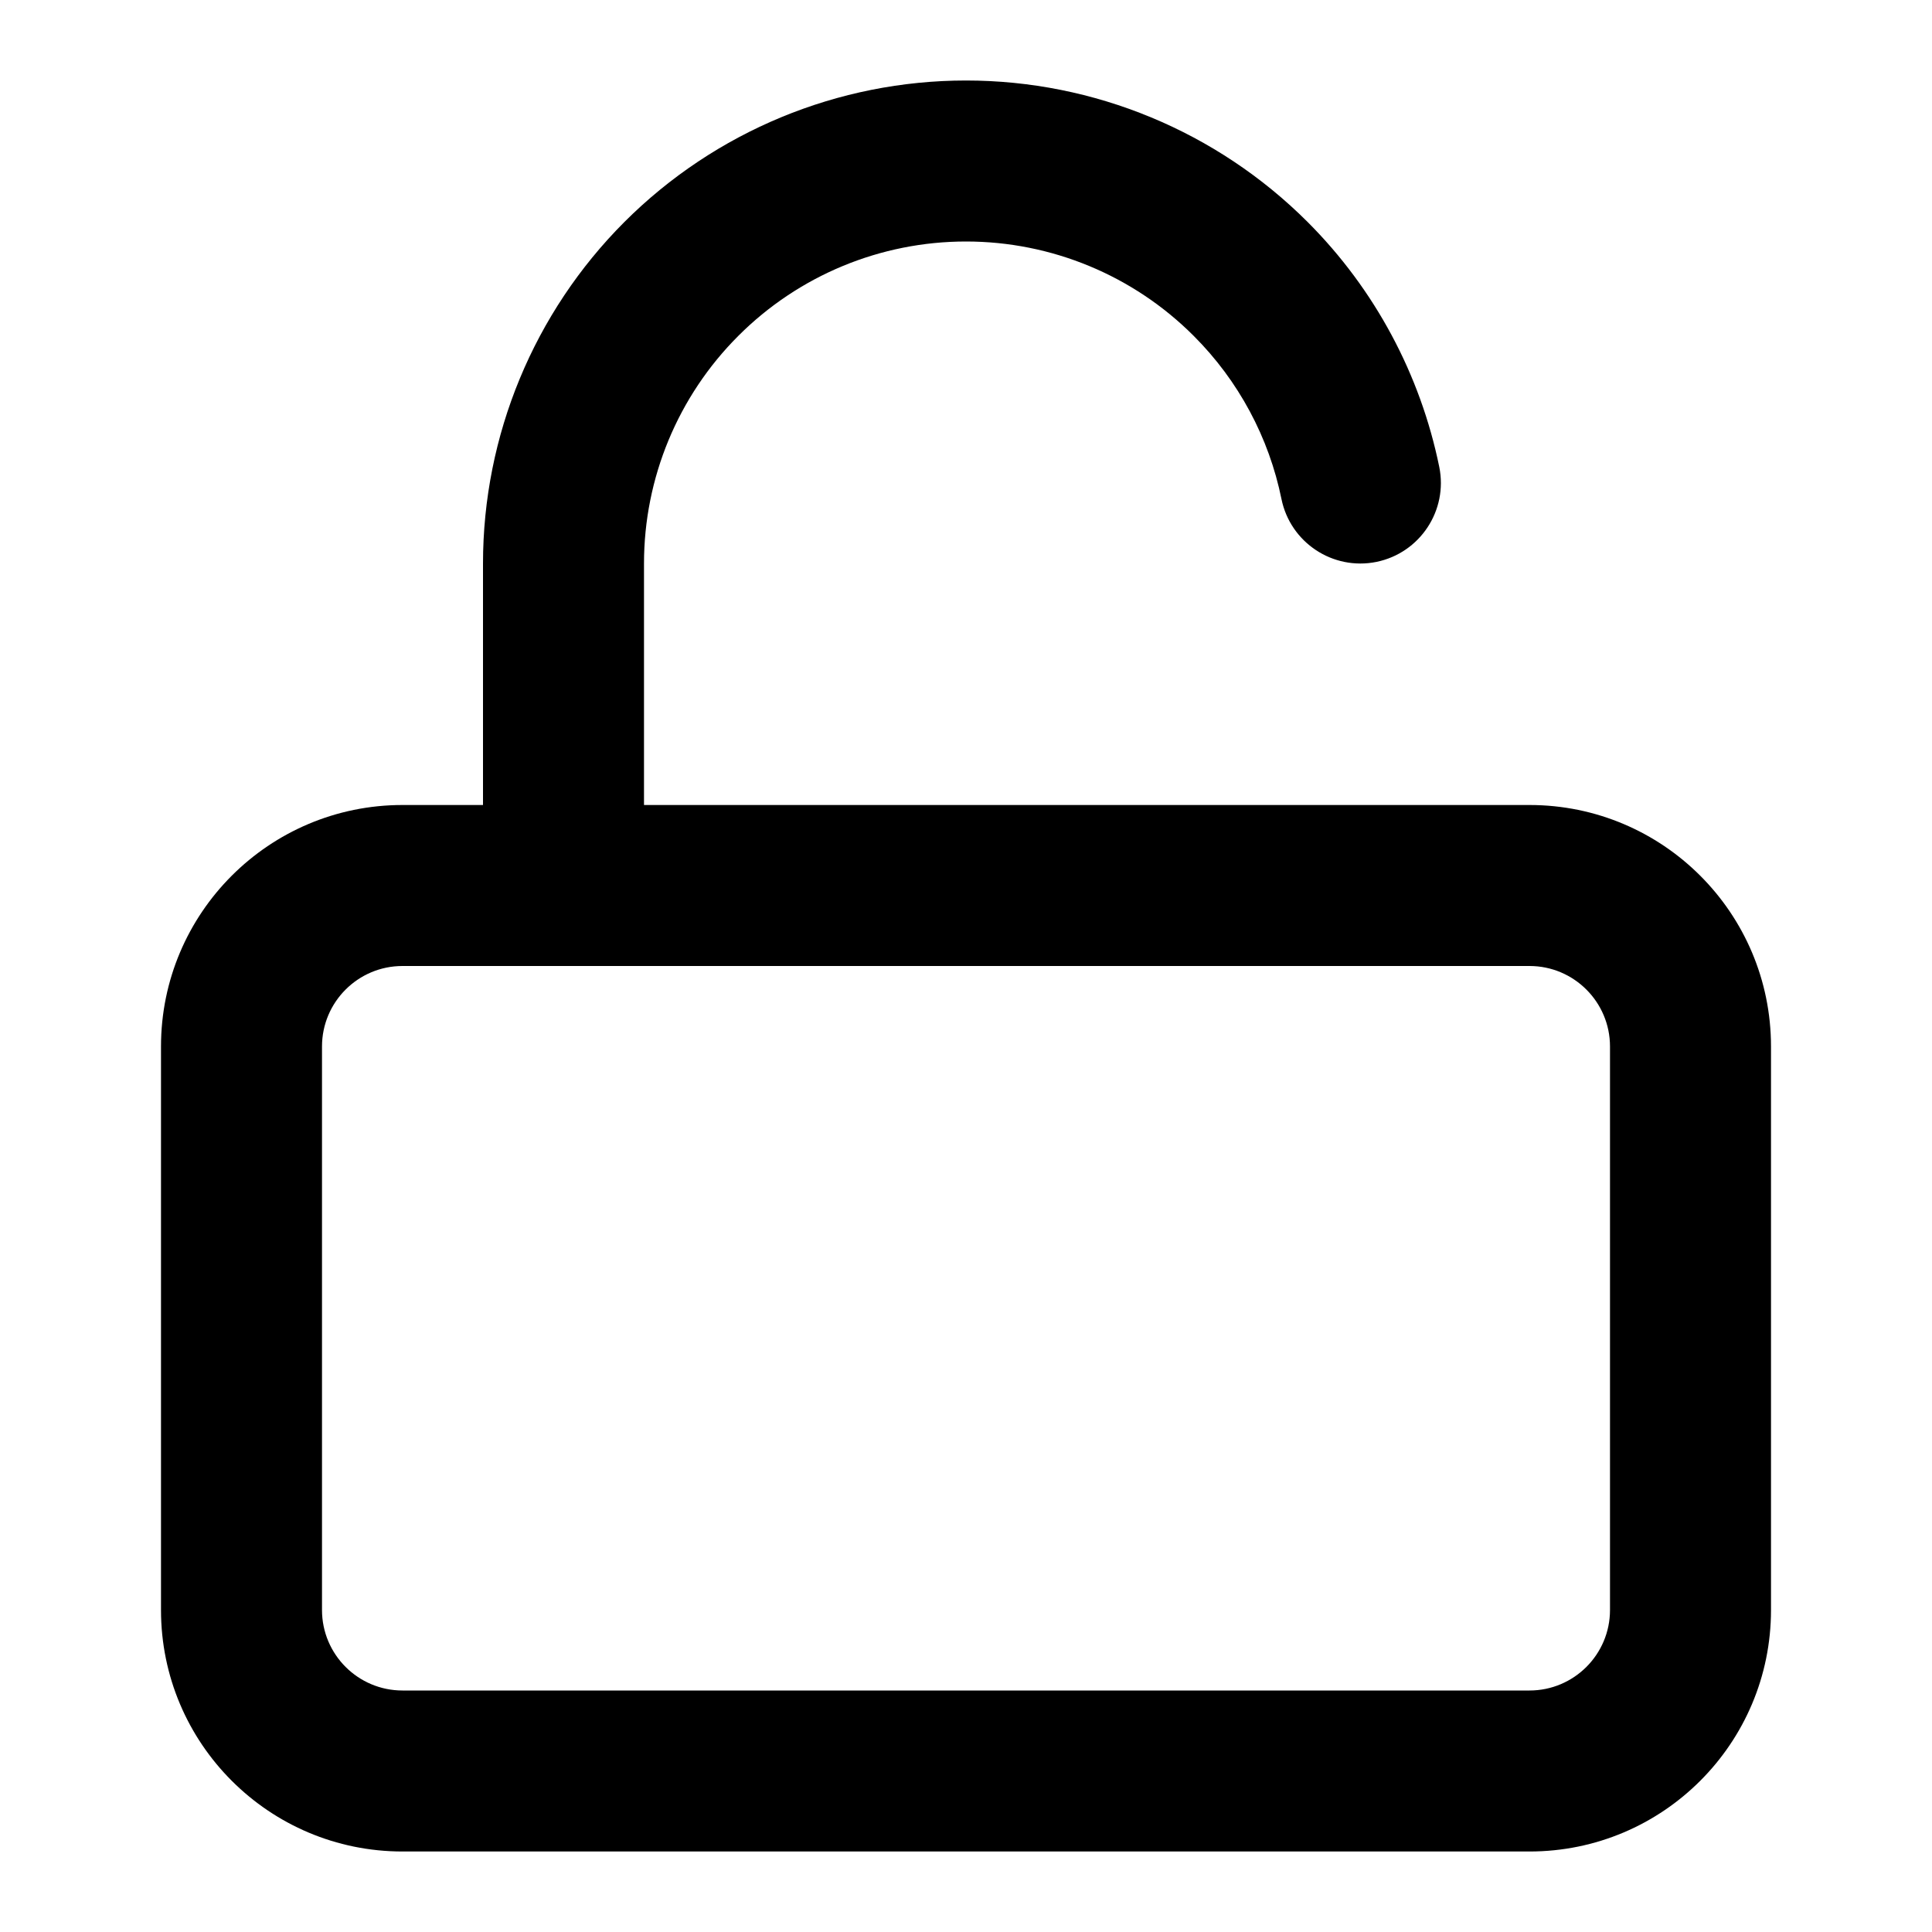
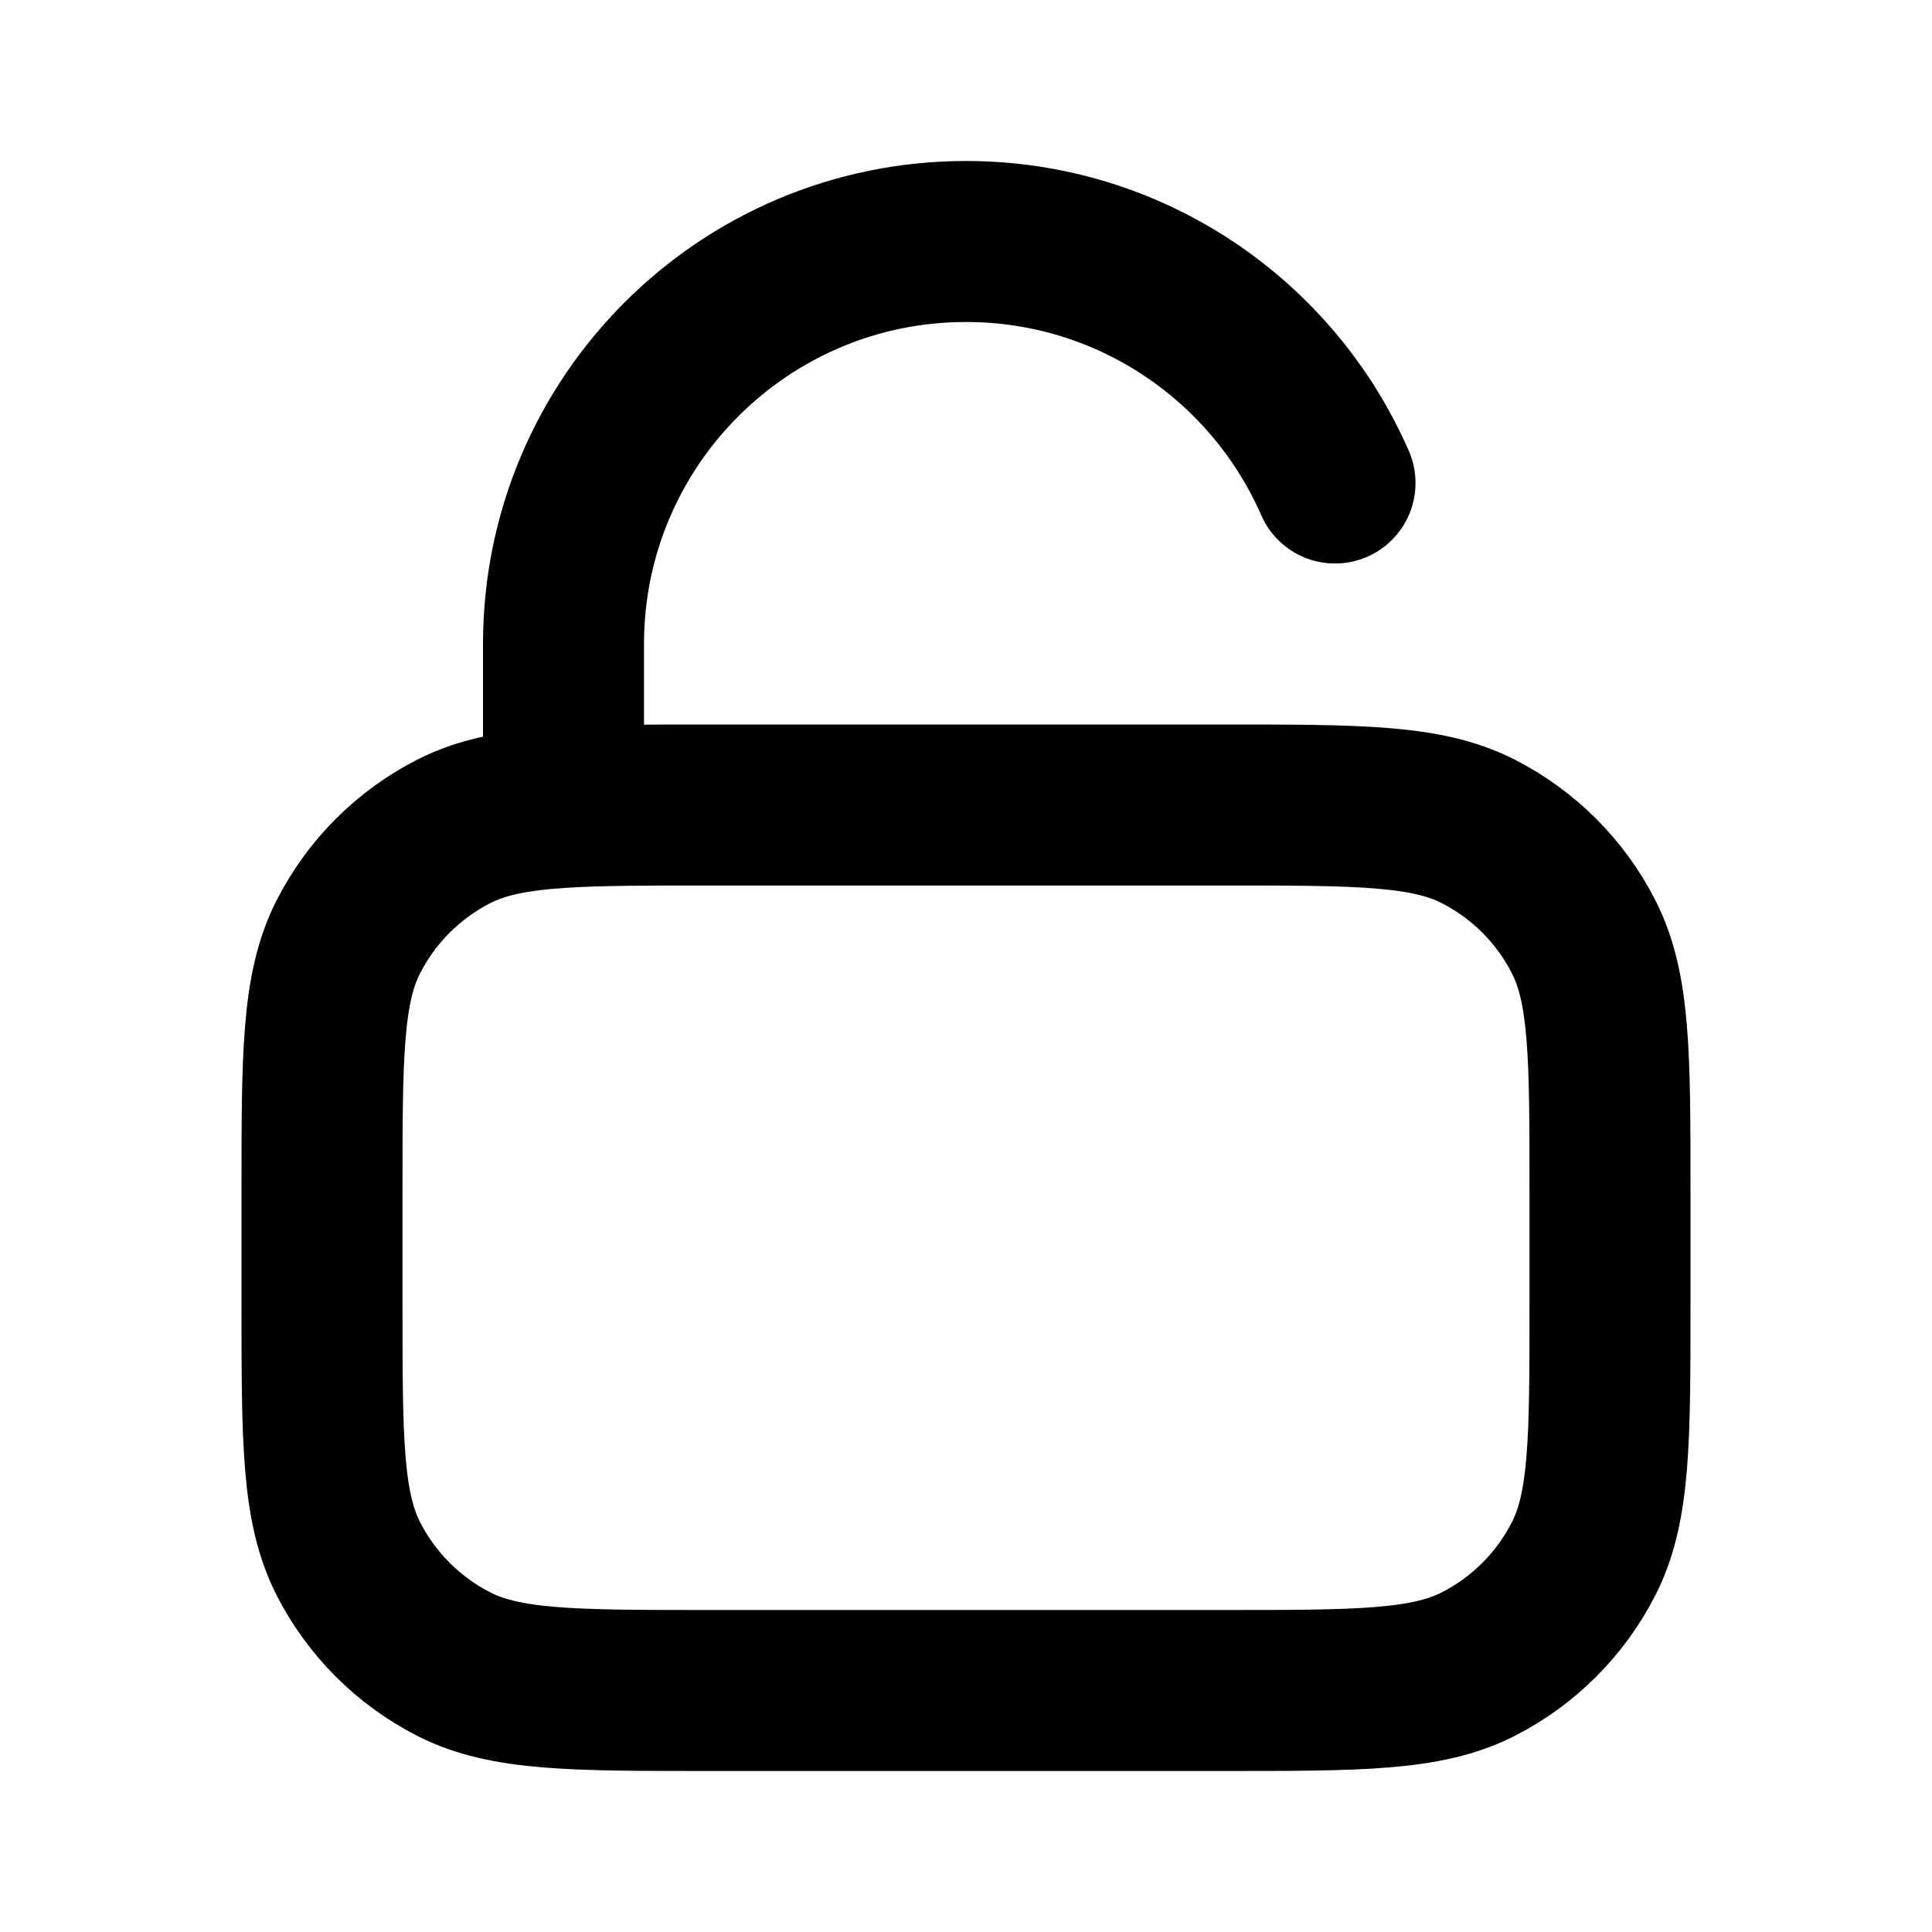
<svg xmlns="http://www.w3.org/2000/svg" width="800px" height="800px" viewBox="0 0 24 24" fill="none">
-   <path fill-rule="evenodd" clip-rule="evenodd" d="M9.172 4.172C9.922 3.421 10.939 3 12 3C13.061 3 14.078 3.421 14.828 4.172C15.387 4.73 15.764 5.437 15.919 6.2C16.03 6.741 16.558 7.09 17.099 6.98C17.64 6.869 17.989 6.341 17.879 5.8C17.645 4.656 17.081 3.595 16.243 2.757C15.117 1.632 13.591 1 12 1C10.409 1 8.883 1.632 7.757 2.757C6.632 3.883 6 5.409 6 7V10H5C3.343 10 2 11.343 2 13V20C2 21.657 3.343 23 5 23H19C20.657 23 22 21.657 22 20V13C22 11.343 20.657 10 19 10H8V7C8 5.939 8.421 4.922 9.172 4.172ZM5 12C4.448 12 4 12.448 4 13V20C4 20.552 4.448 21 5 21H19C19.552 21 20 20.552 20 20V13C20 12.448 19.552 12 19 12H5Z" fill="#000000" />
+   <path d="M16.584 6C15.812 4.234 14.05 3 12 3C9.239 3 7 5.239 7 8V10.029M7 10.029C7.471 10 8.053 10 8.8 10H15.2C16.88 10 17.72 10 18.362 10.327C18.927 10.615 19.385 11.073 19.673 11.638C20 12.28 20 13.12 20 14.8V16.2C20 17.88 20 18.72 19.673 19.362C19.385 19.927 18.927 20.385 18.362 20.673C17.72 21 16.88 21 15.2 21H8.8C7.12 21 6.28 21 5.638 20.673C5.074 20.385 4.615 19.927 4.327 19.362C4 18.72 4 17.88 4 16.2V14.8C4 13.12 4 12.28 4.327 11.638C4.615 11.073 5.074 10.615 5.638 10.327C5.994 10.146 6.412 10.065 7 10.029Z" stroke="#000000" stroke-width="2" stroke-linecap="round" stroke-linejoin="round" />
</svg>
